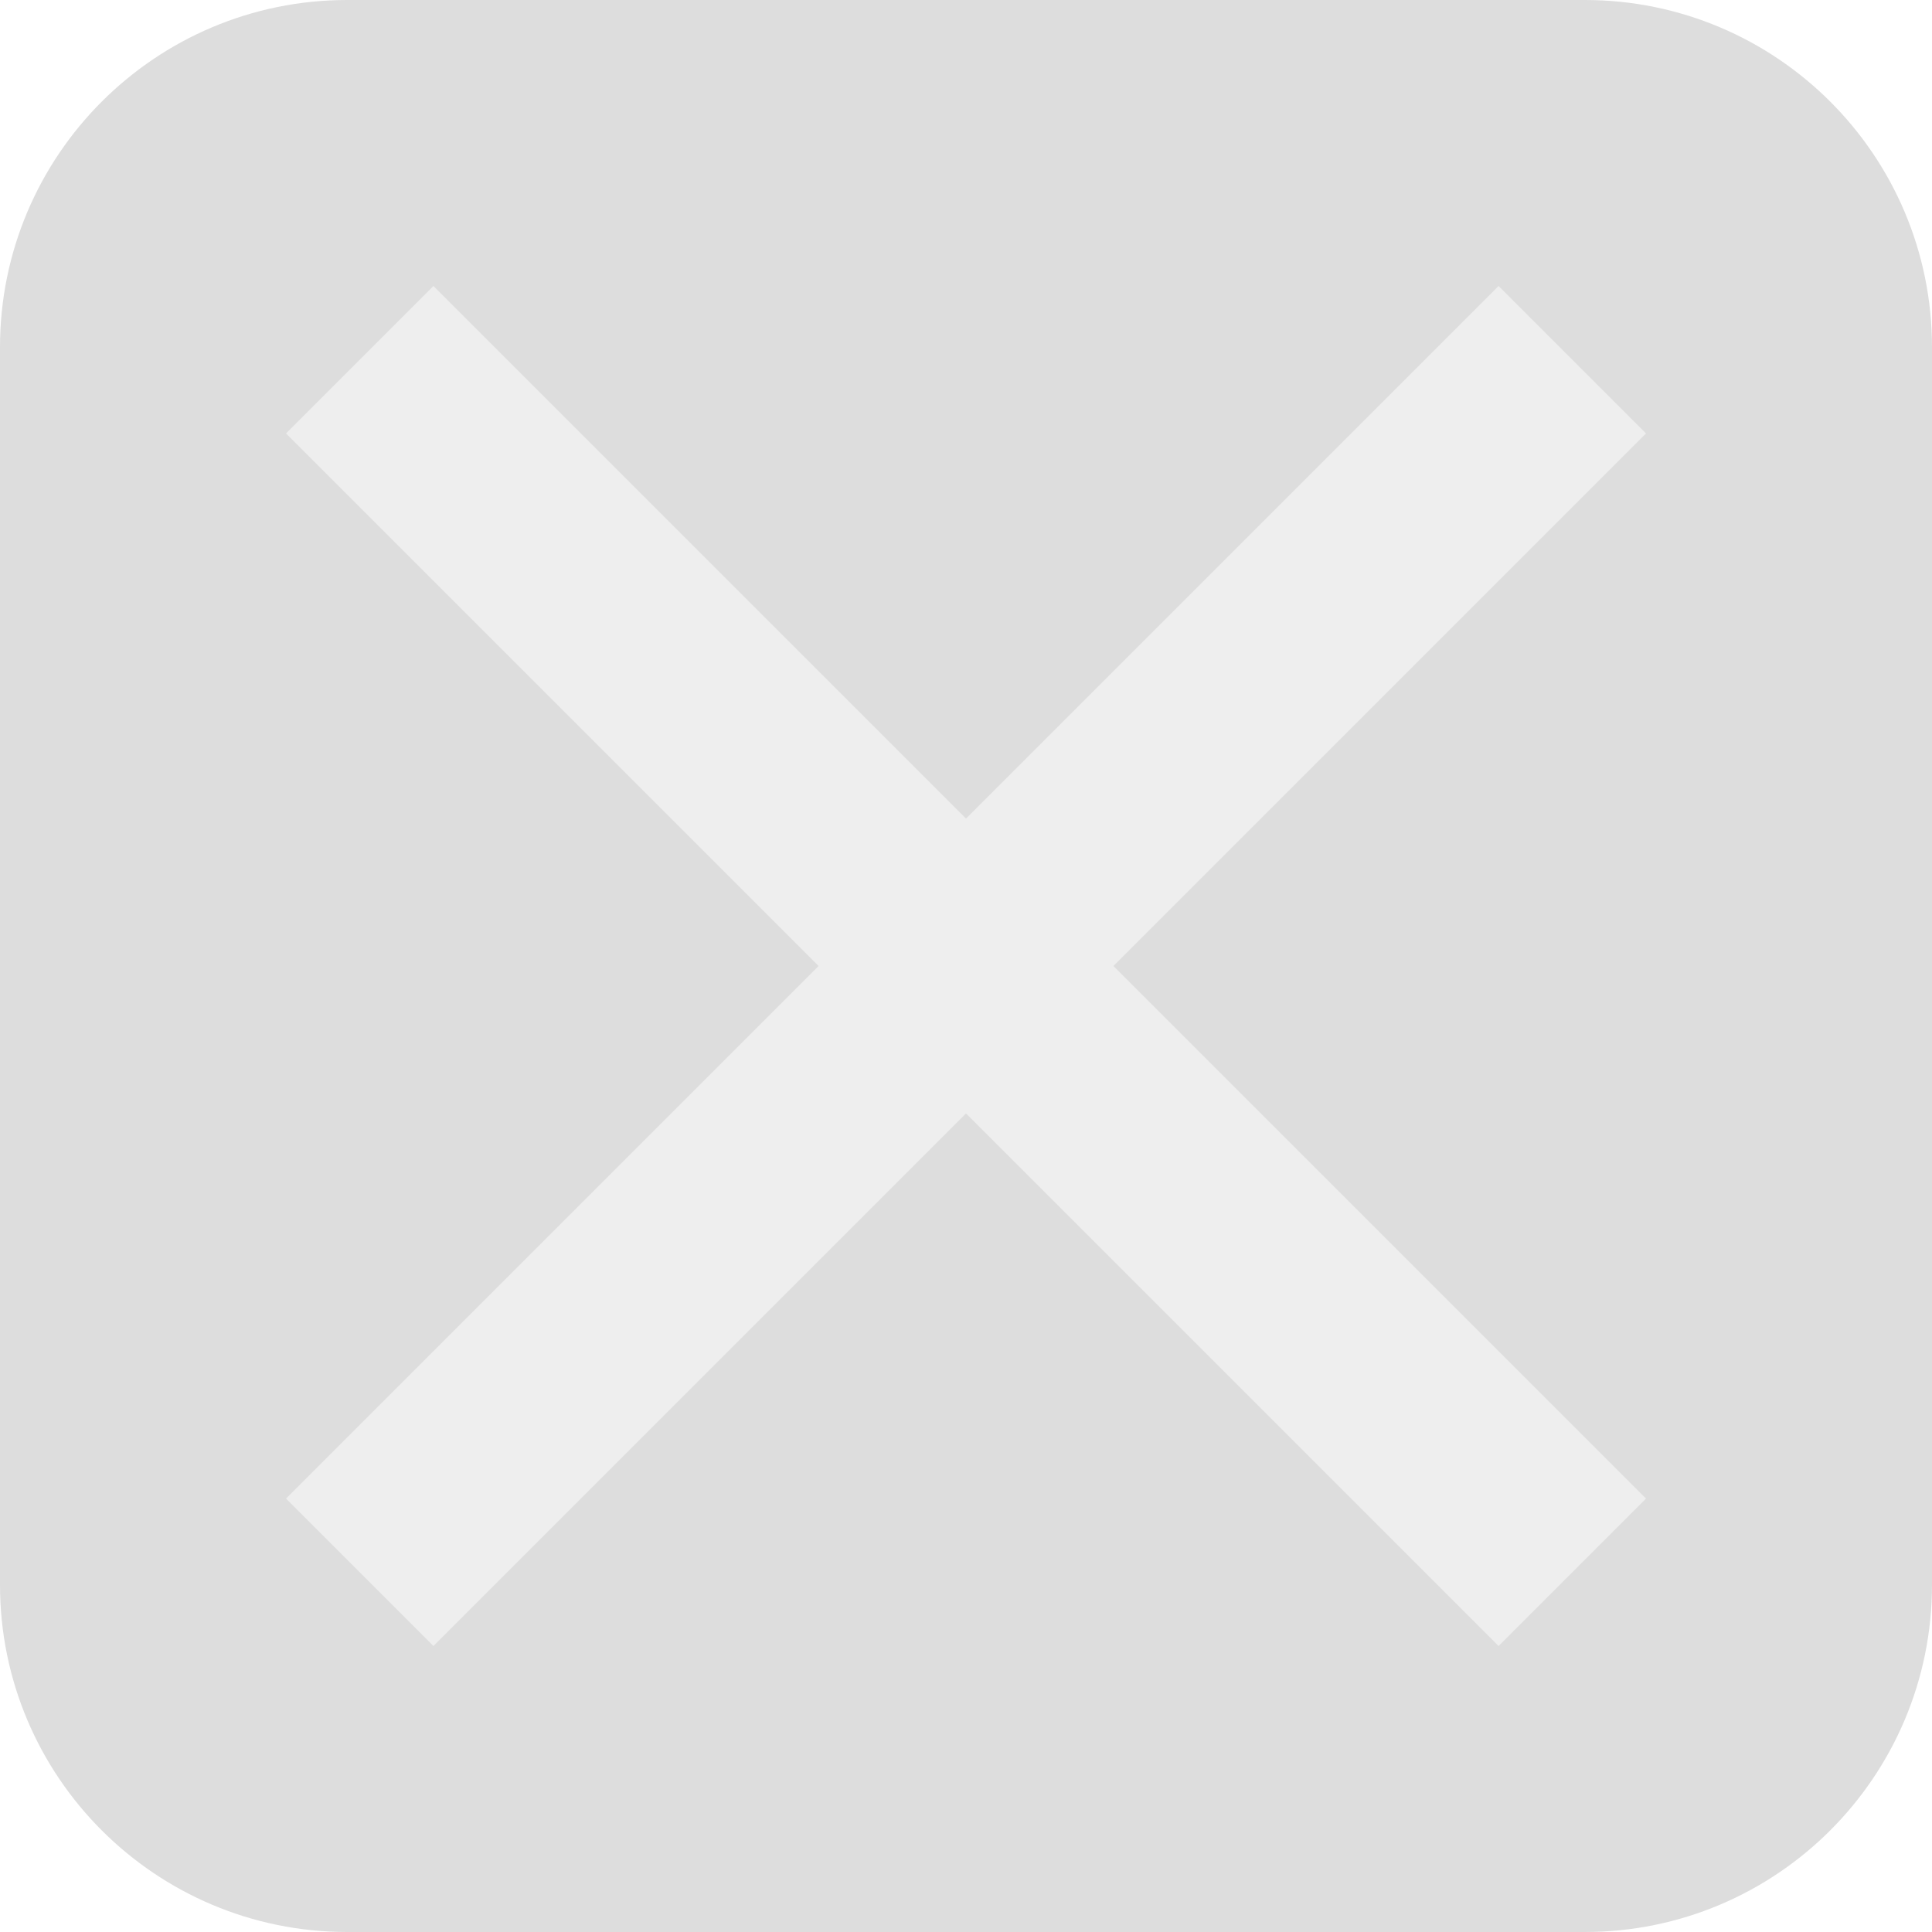
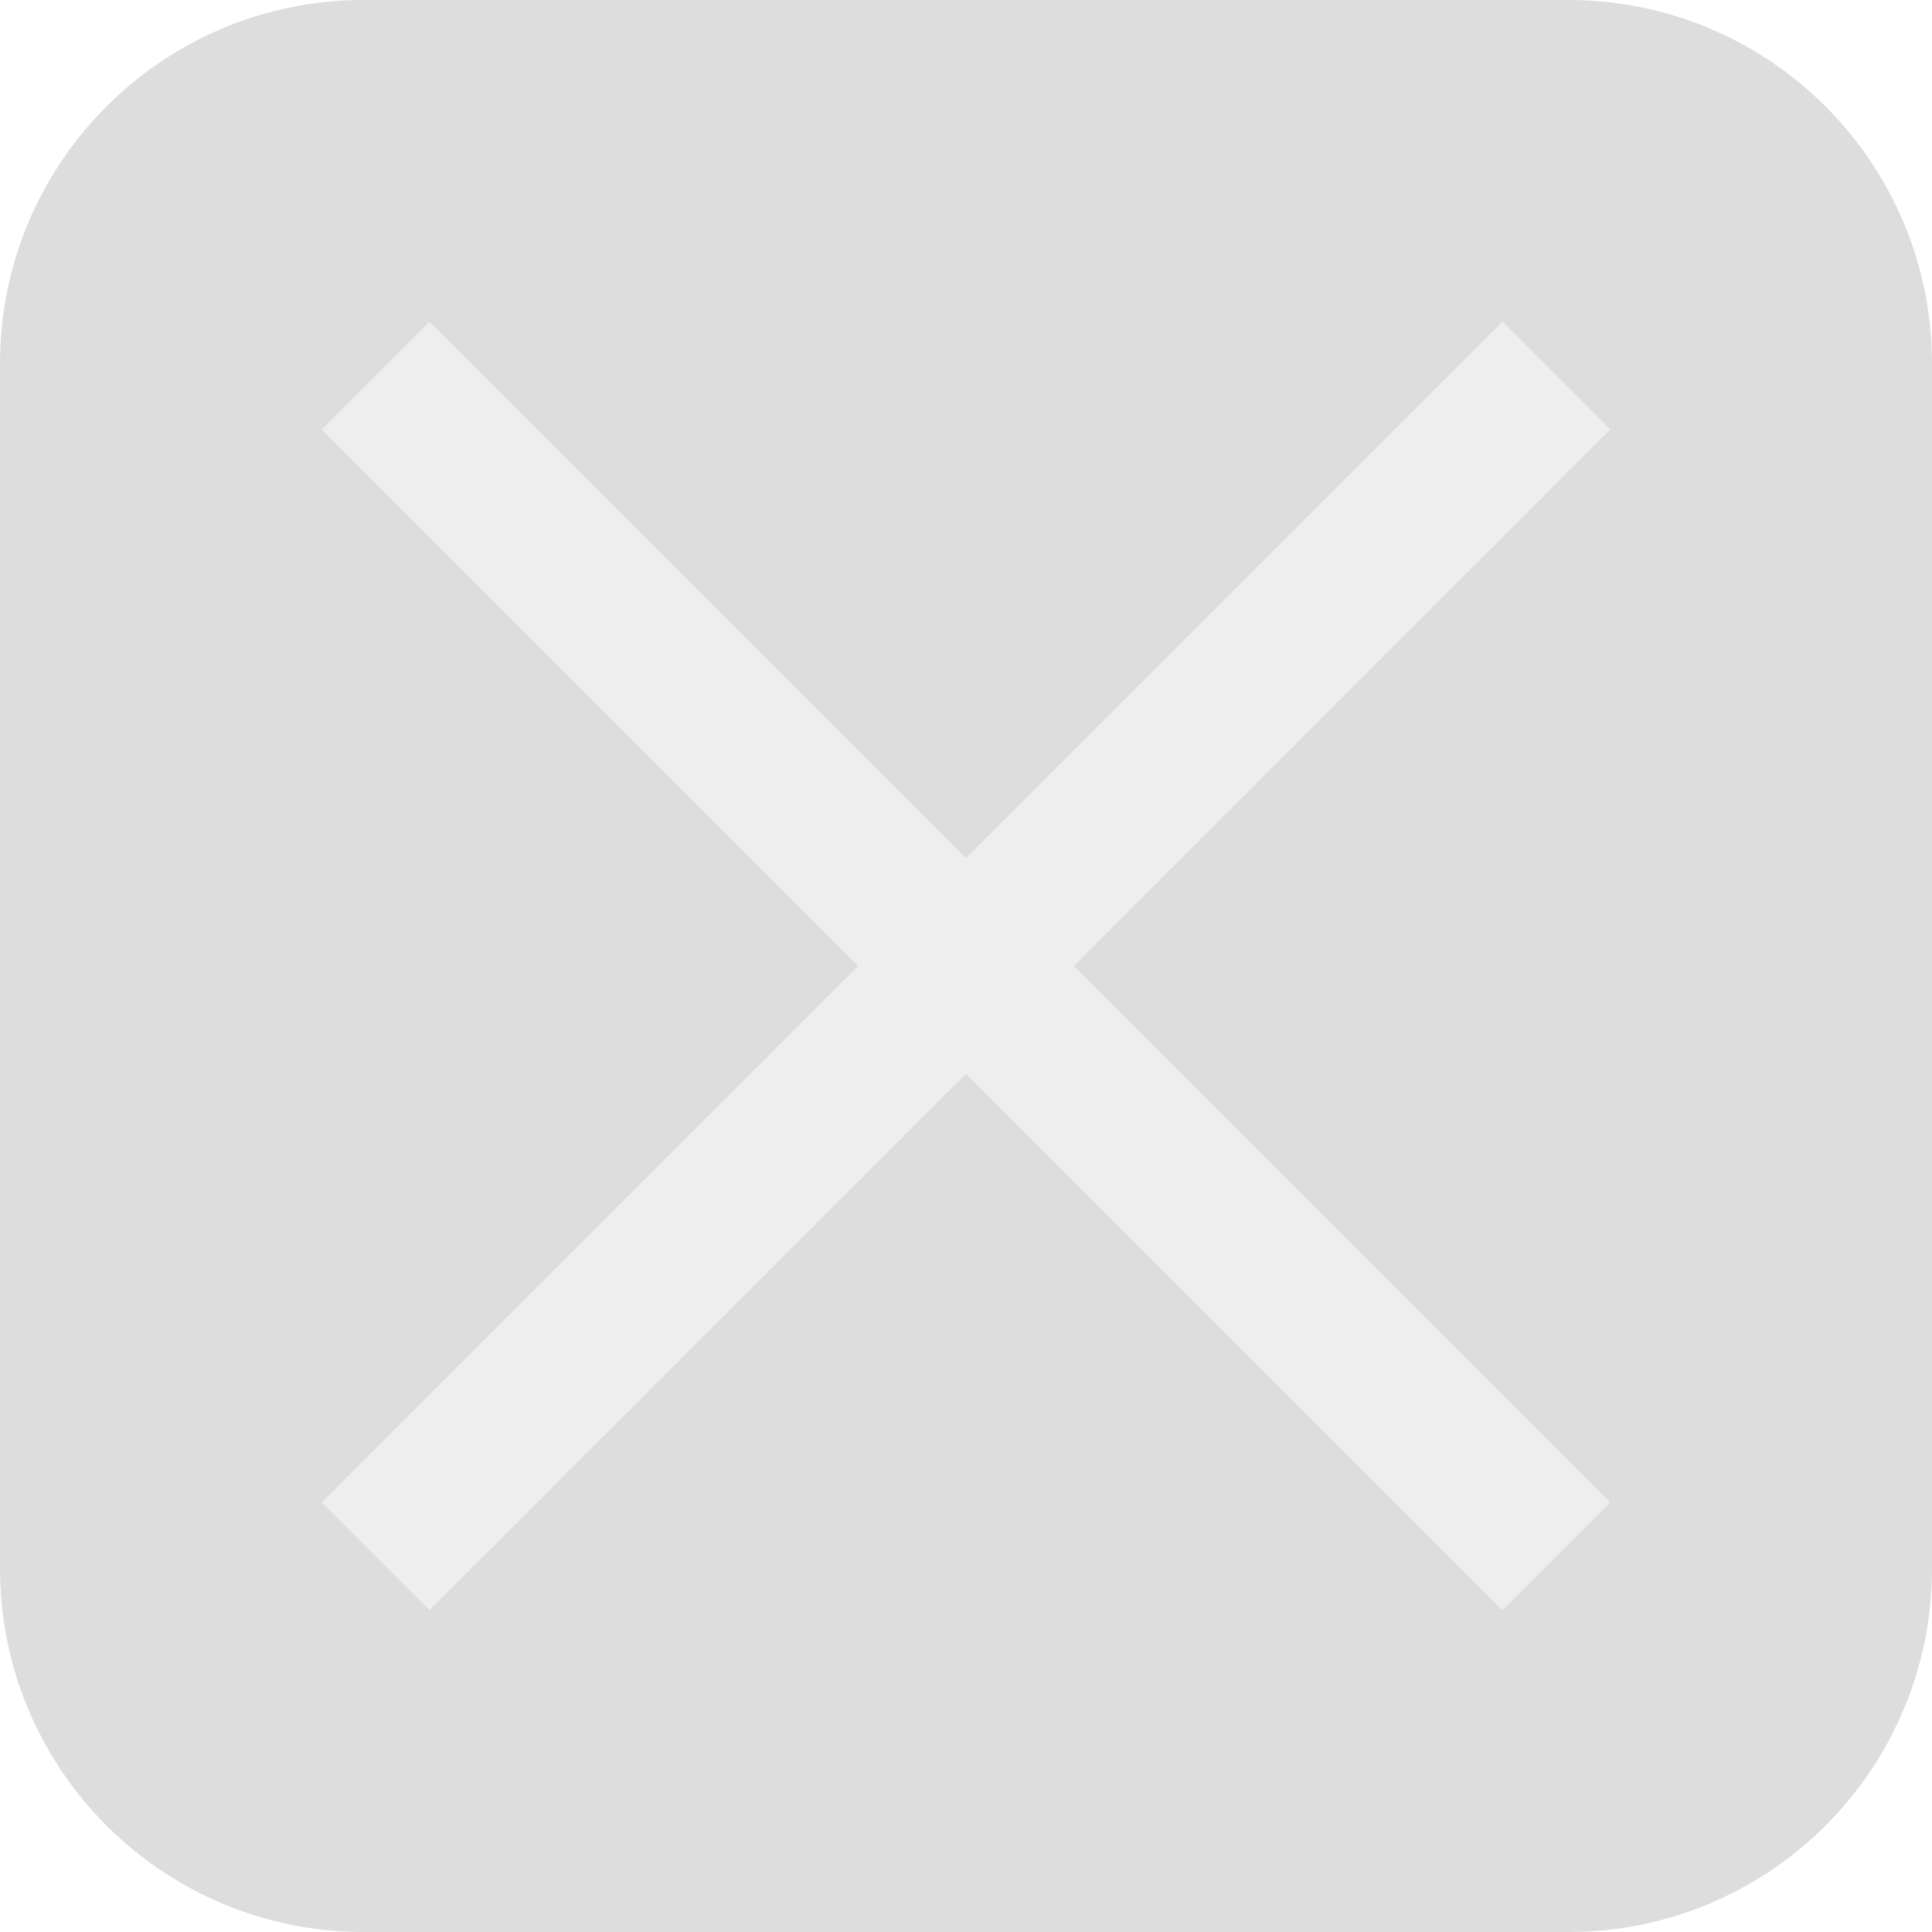
- <svg xmlns="http://www.w3.org/2000/svg" id="图层_1" data-name="图层 1" viewBox="0 0 18.53 18.53">
+ <svg xmlns="http://www.w3.org/2000/svg" id="图层_1" data-name="图层 1" viewBox="0 0 19.03 19.03">
  <defs>
-     <style>.cls-1{fill:#ddd;stroke:#ddd;}.cls-1,.cls-2{stroke-miterlimit:10;}.cls-2{fill:none;stroke:#eee;stroke-width:2px;}</style>
+     <style>.cls-1{fill:#ddd;stroke:#ddd;}.cls-1,.cls-2{stroke-miterlimit:10;stroke-width:1.5px;}.cls-2{fill:none;stroke:#eee;}</style>
  </defs>
  <g id="X">
-     <rect class="cls-1" x="0.5" y="0.5" width="17.53" height="17.53" rx="2.83" />
-     <line class="cls-2" x1="3.45" y1="3.45" x2="15.08" y2="15.08" />
-     <line class="cls-2" x1="3.45" y1="15.08" x2="15.08" y2="3.45" />
+     <rect class="cls-1" x="0.75" y="0.75" width="17.53" height="17.53" rx="2.83" />
+     <line class="cls-2" x1="3.7" y1="3.7" x2="15.33" y2="15.33" />
+     <line class="cls-2" x1="3.7" y1="15.33" x2="15.33" y2="3.7" />
  </g>
</svg>
